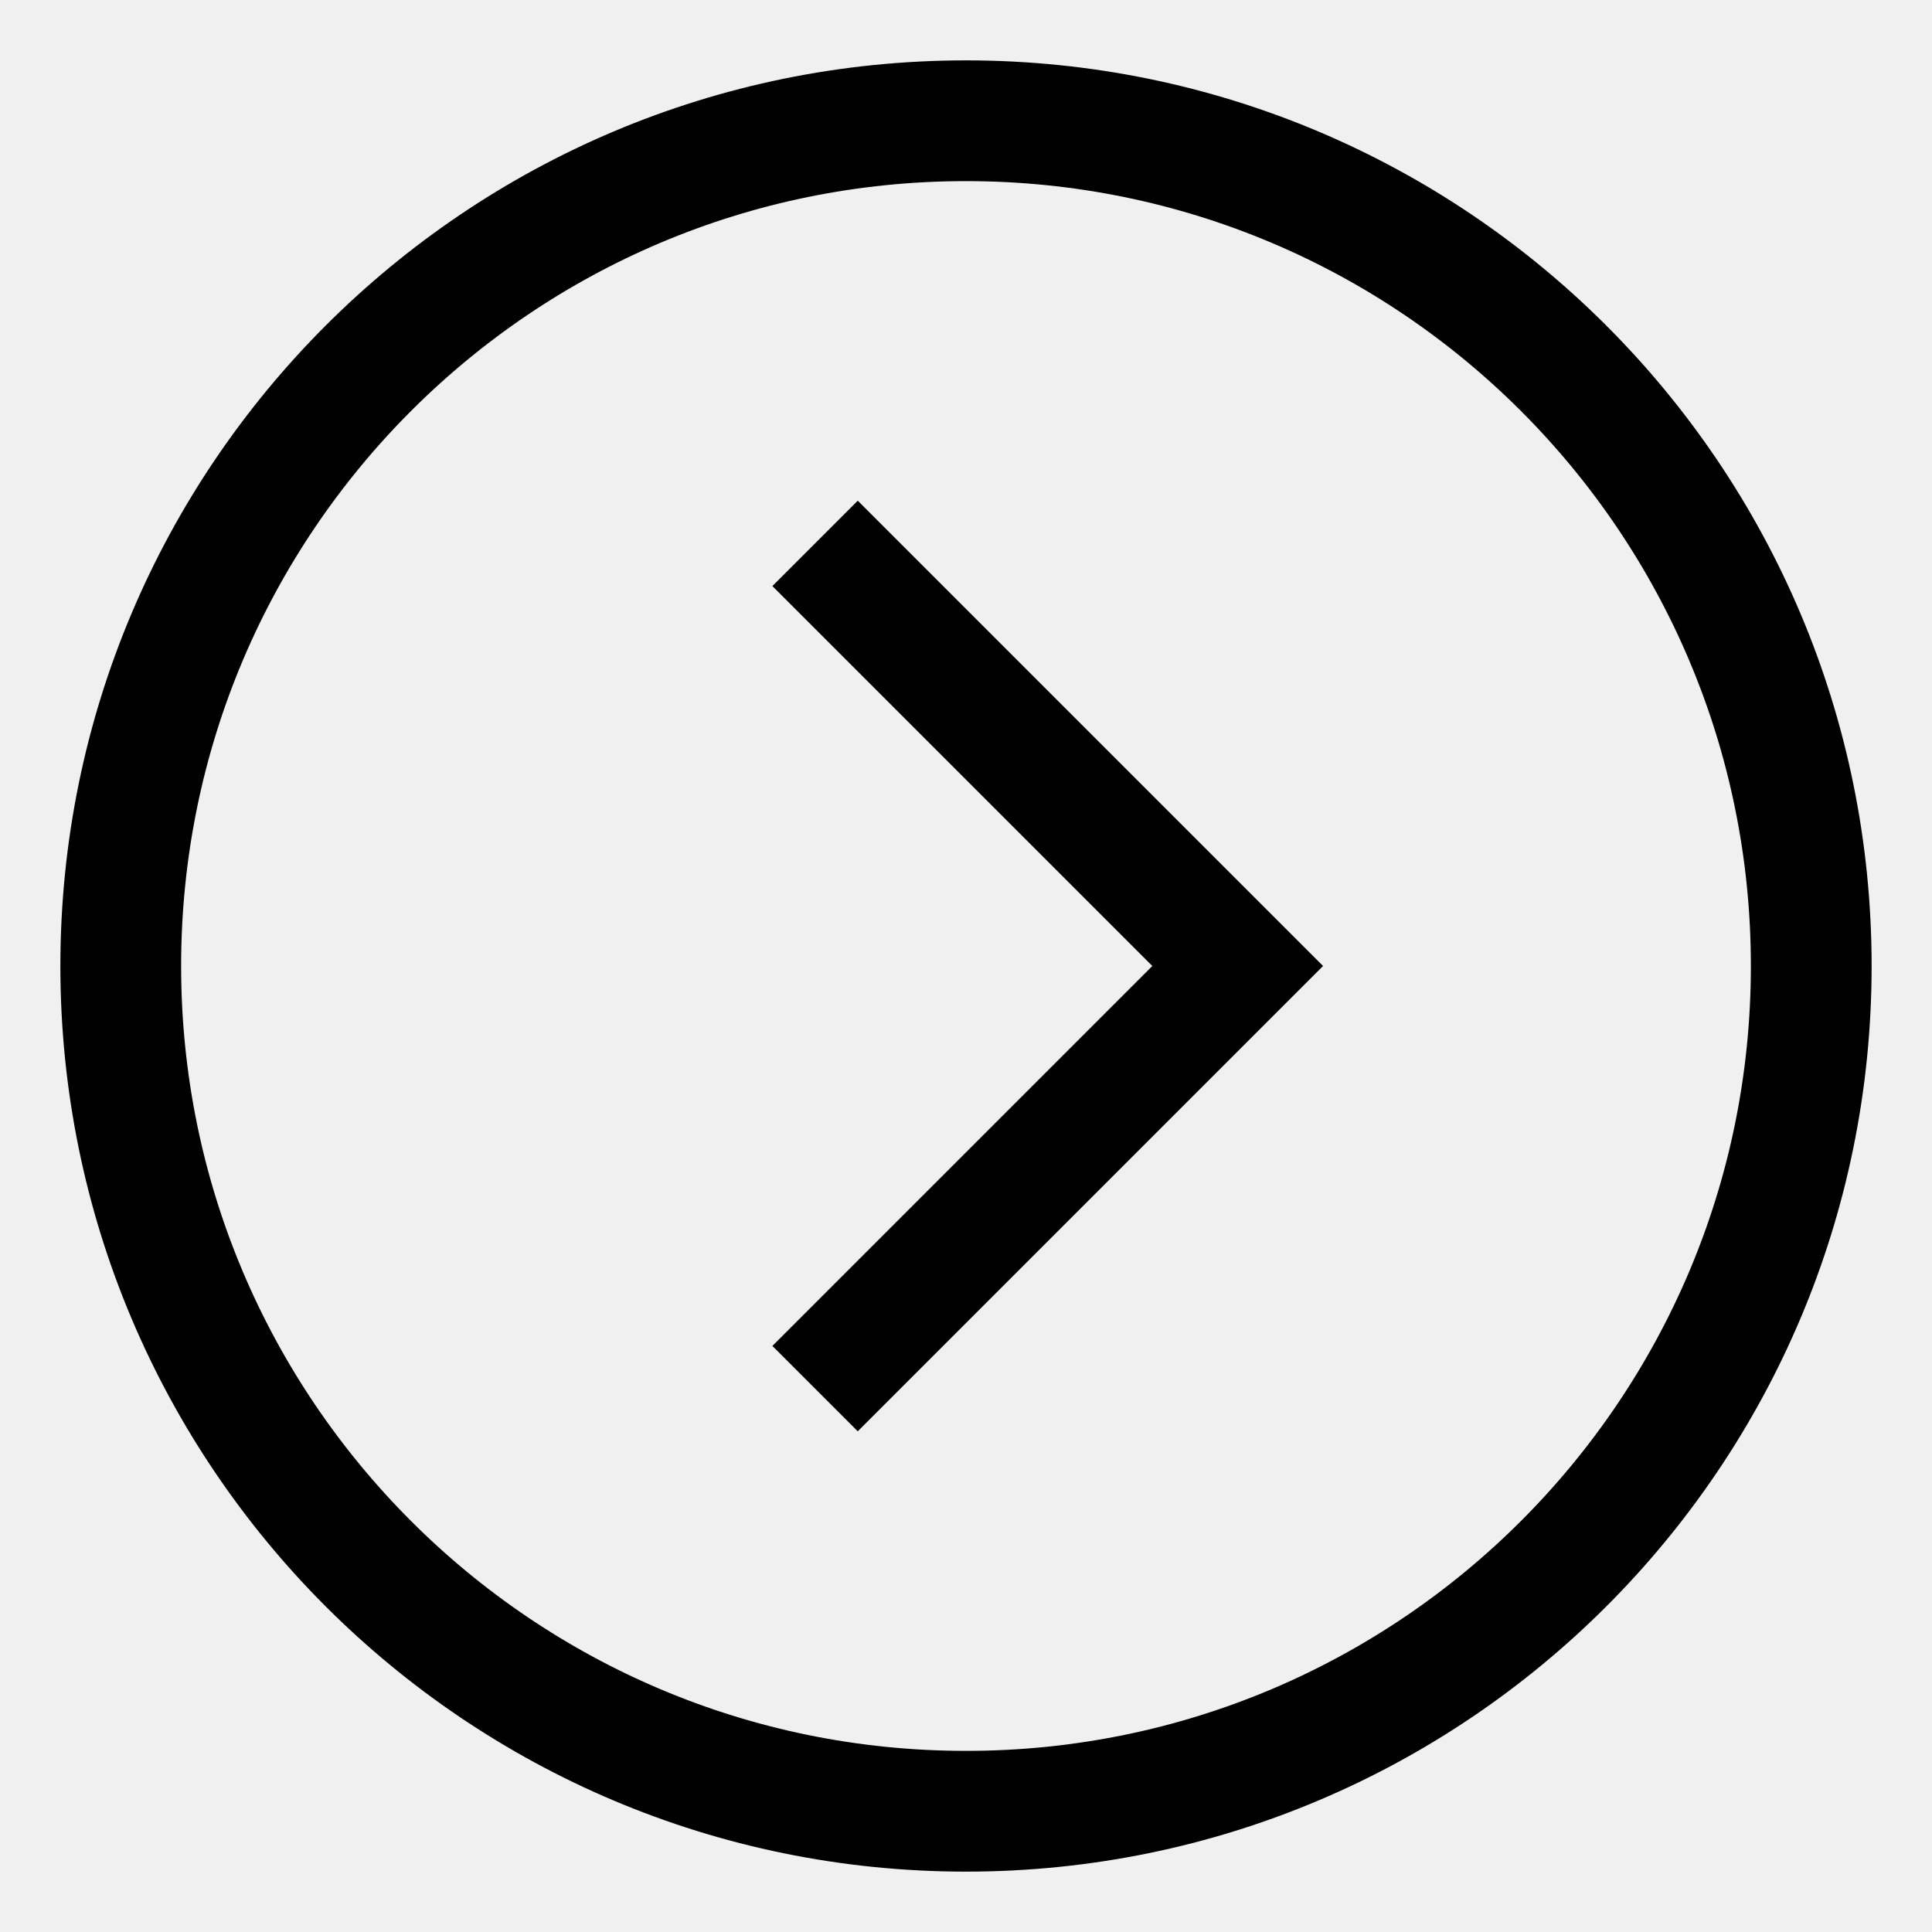
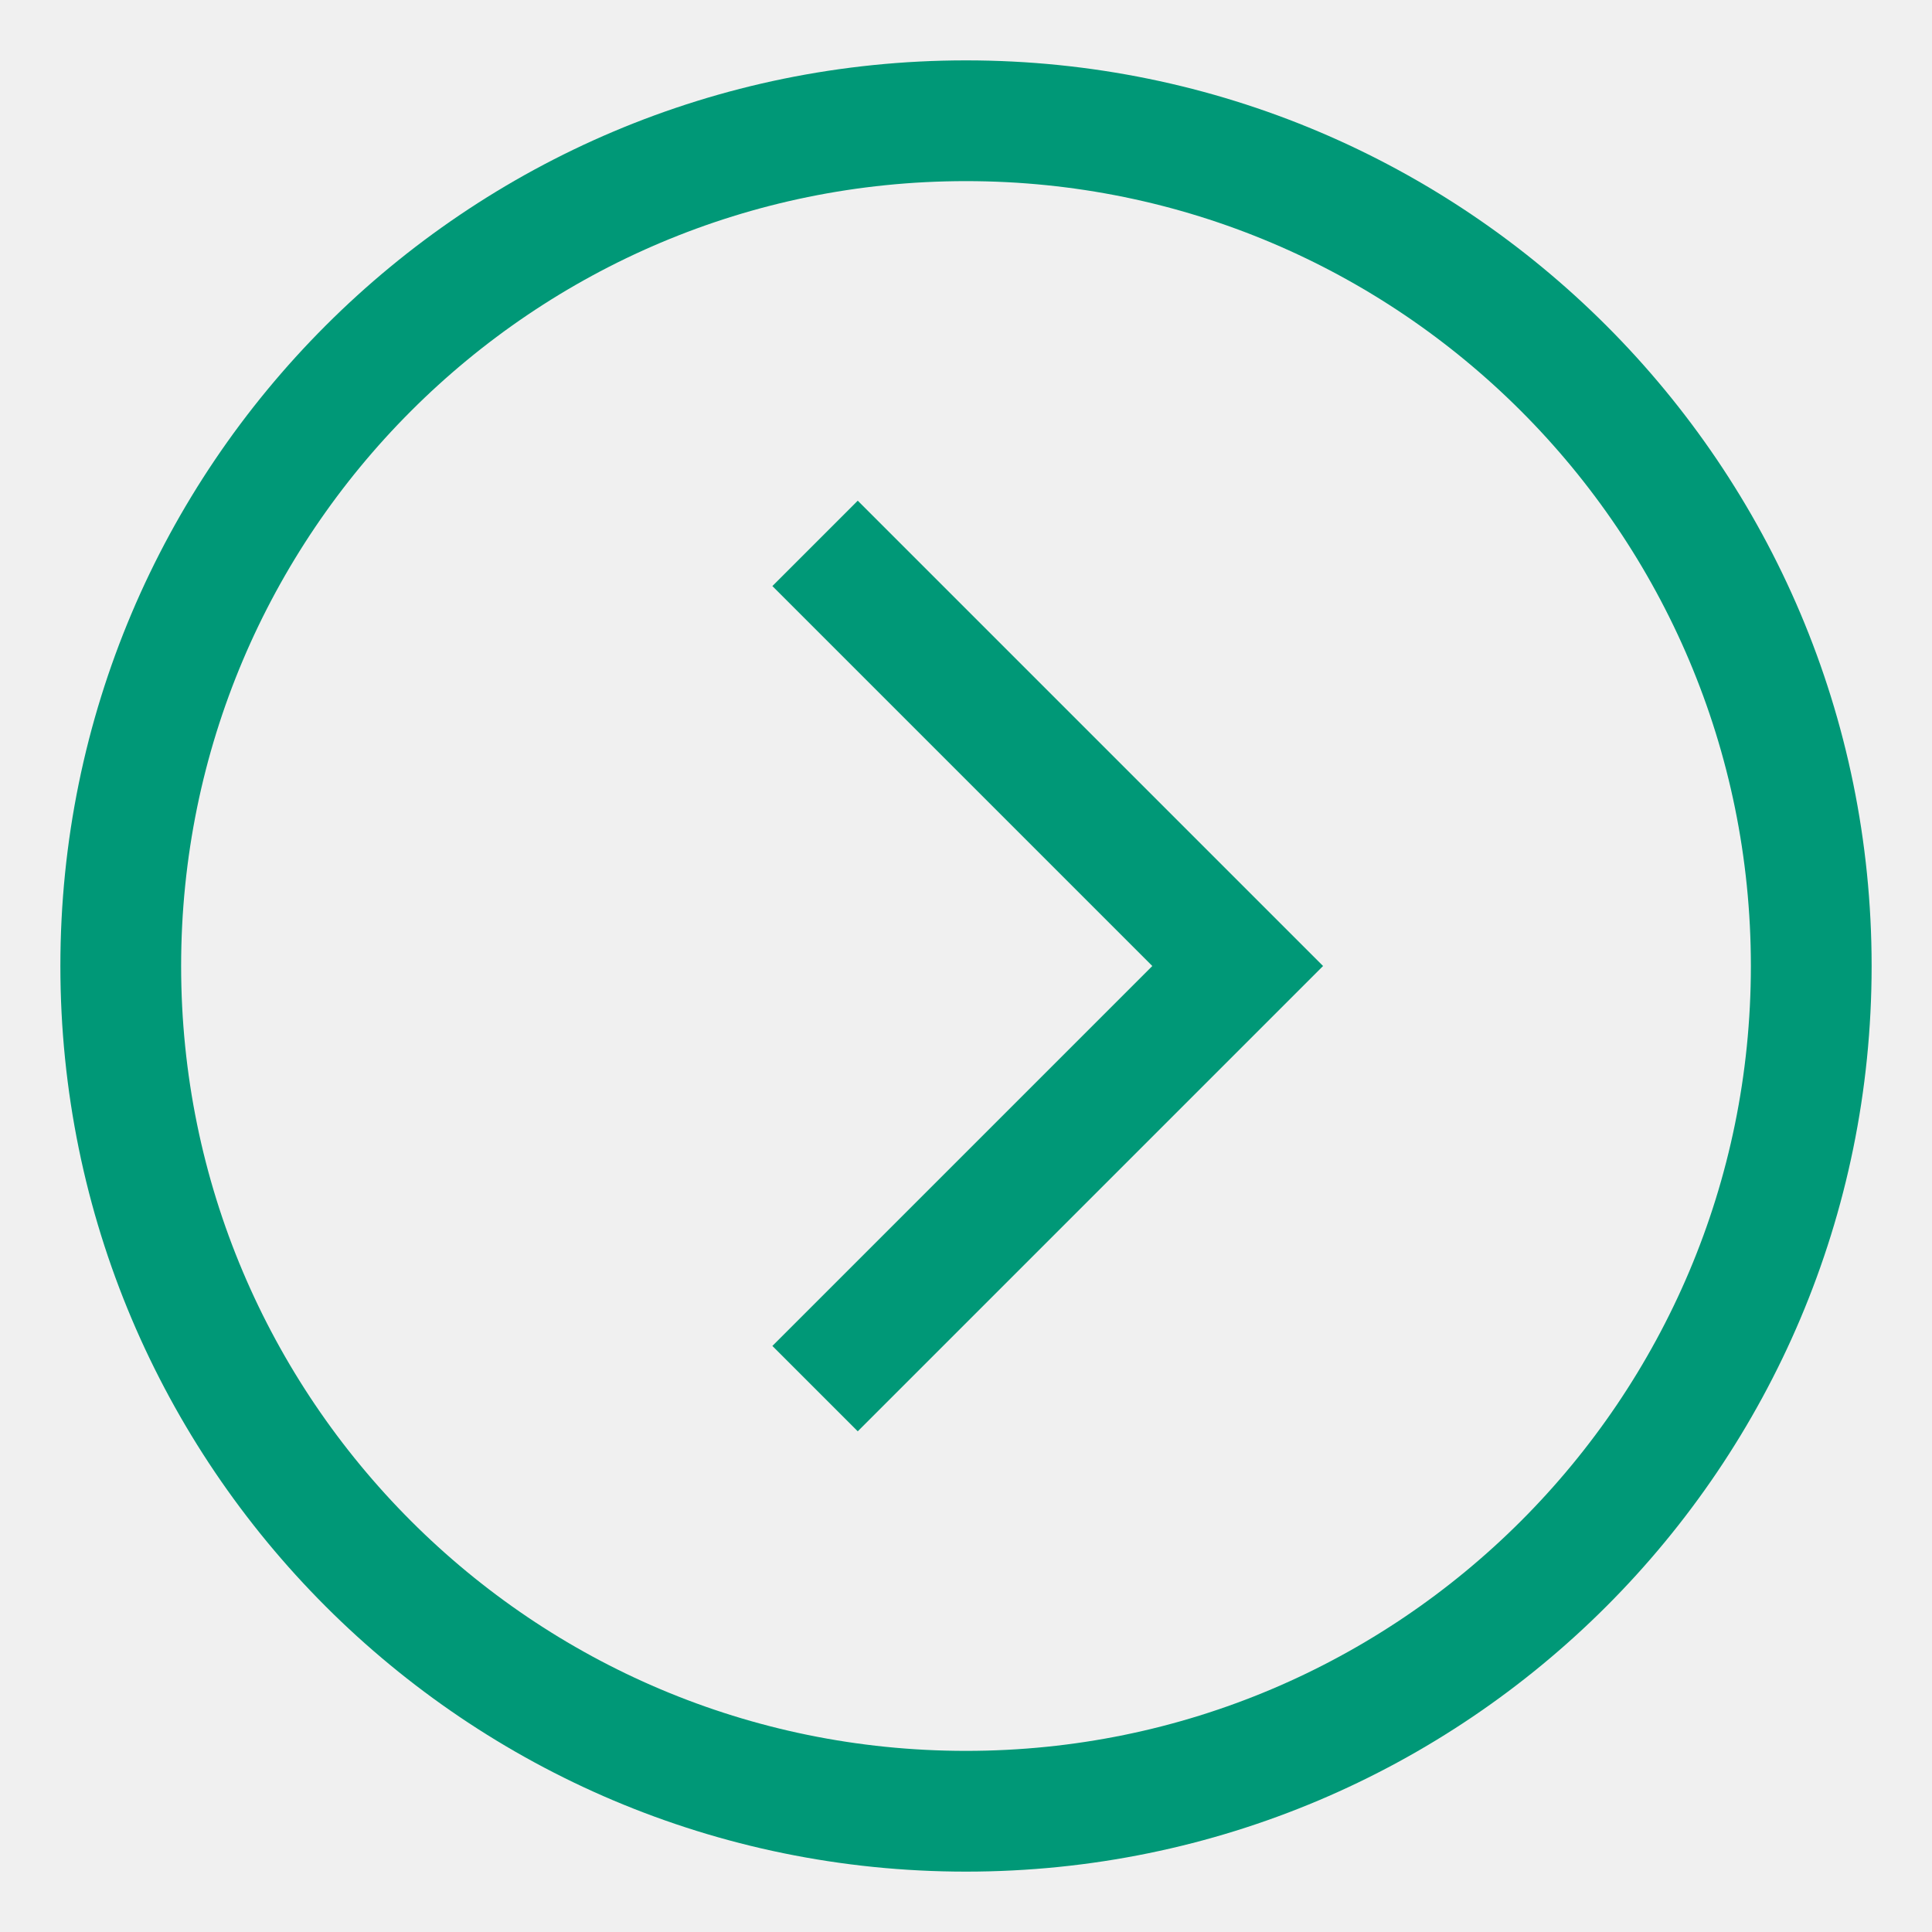
- <svg xmlns="http://www.w3.org/2000/svg" xmlns:xlink="http://www.w3.org/1999/xlink" width="64px" height="64px" viewBox="0 0 64 64" version="1.1">
-   <defs>
-     <circle id="path-1" cx="32" cy="32" r="30" />
-     <mask id="mask-2" maskContentUnits="userSpaceOnUse" maskUnits="objectBoundingBox" x="0" y="0" width="60" height="60" fill="white">
-       <use xlink:href="#path-1" />
+ <svg xmlns="http://www.w3.org/2000/svg" version="1.1" id="Layer_1" x="0px" y="0px" width="64px" height="64px" viewBox="0 0 64 64" enable-background="new 0 0 64 64" xml:space="preserve">
+   <g id="evo-icon">
+     <defs>
+       <filter id="Adobe_OpacityMaskFilter" filterUnits="userSpaceOnUse" x="-2" y="-2" width="68" height="68">
+         <feColorMatrix type="matrix" values="1 0 0 0 0  0 1 0 0 0  0 0 1 0 0  0 0 0 1 0" />
+       </filter>
+     </defs>
+     <mask maskUnits="userSpaceOnUse" x="-2" y="-2" width="68" height="68" id="mask-2">
+       <g filter="url(#Adobe_OpacityMaskFilter)">
+         <circle id="path-1" fill="#FFFFFF" cx="32" cy="32" r="30" />
+       </g>
    </mask>
-   </defs>
-   <g id="evo-icon" stroke="none" stroke-width="1" fill="none" fill-rule="evenodd">
-     <g id="circle-chevron-book" stroke="#000000">
-       <use id="circle" mask="url(#mask-2)" stroke-width="8" xlink:href="#path-1" />
-       <polyline id="chevron" stroke-width="4" points="27 18 41 32 27 46" />
+     <g id="circle-chevron-book" mask="url(#mask-2)">
+       <g id="circle">
+         <circle id="path-1_1_" fill="none" stroke="#009877" stroke-width="8" cx="32" cy="32" r="30" />
+       </g>
+       <polyline id="chevron" fill="none" stroke="#009877" stroke-width="4" points="27,18 41,32 27,46   " />
    </g>
  </g>
</svg>
